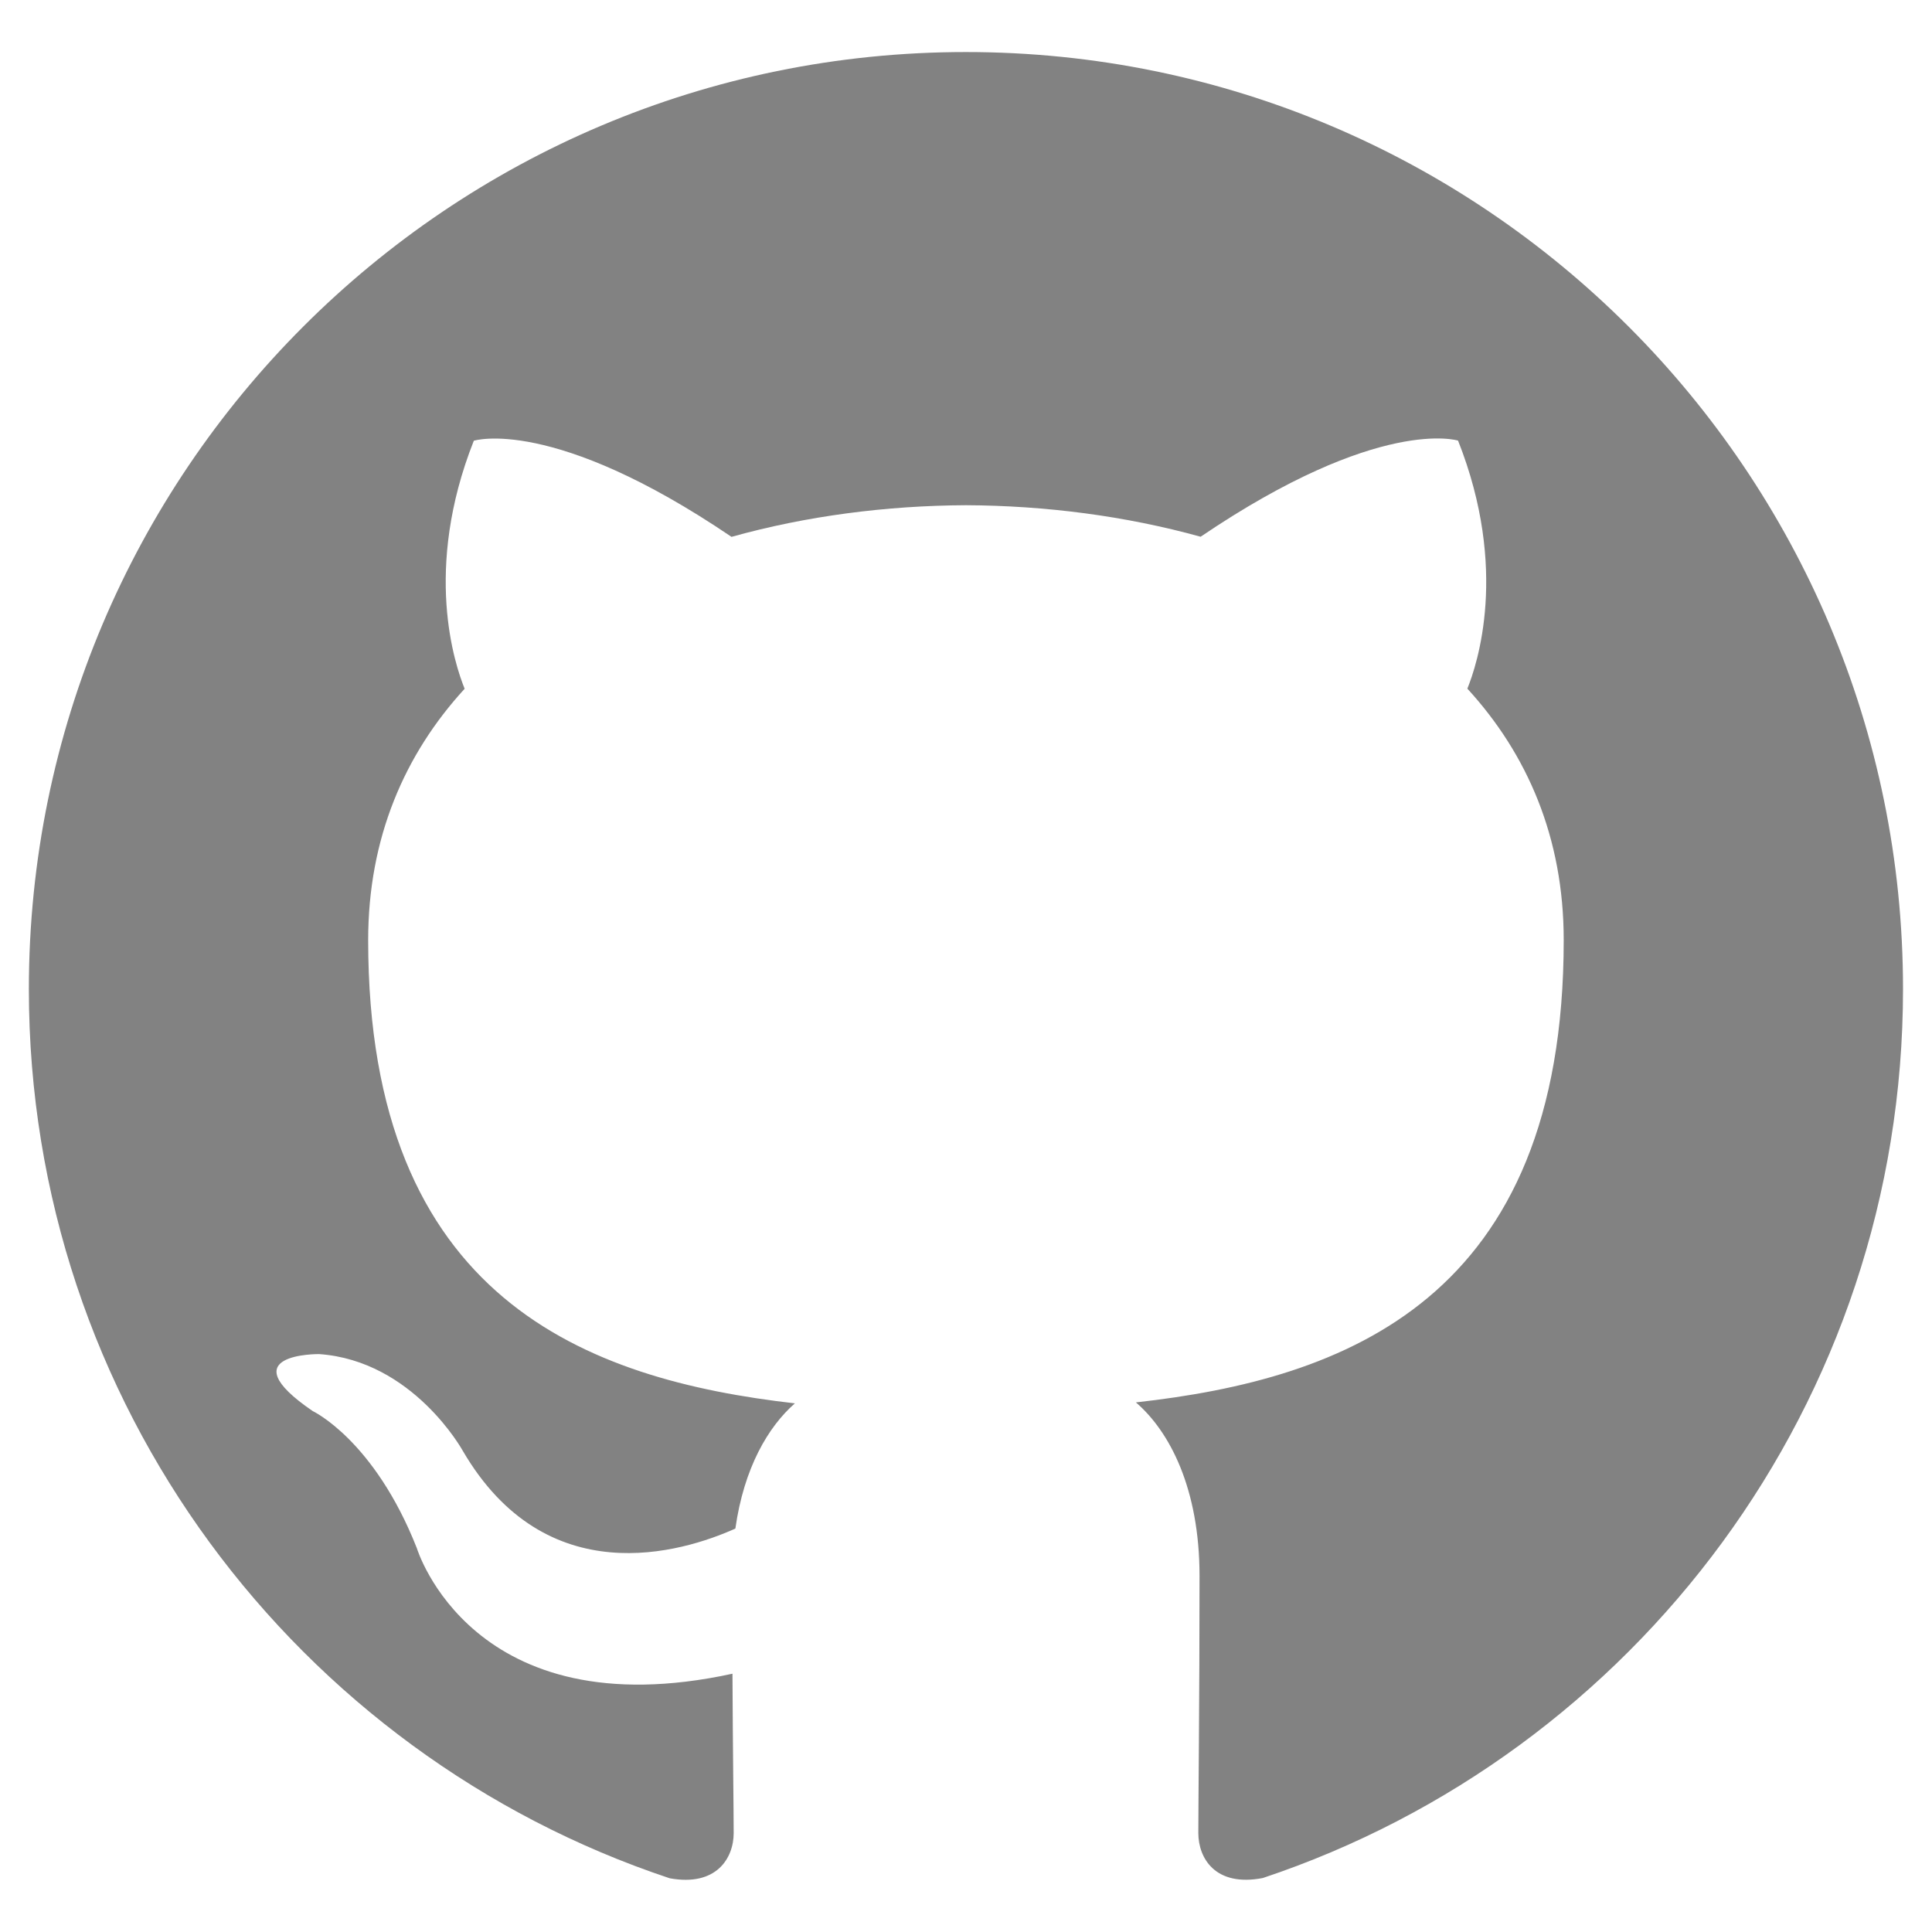
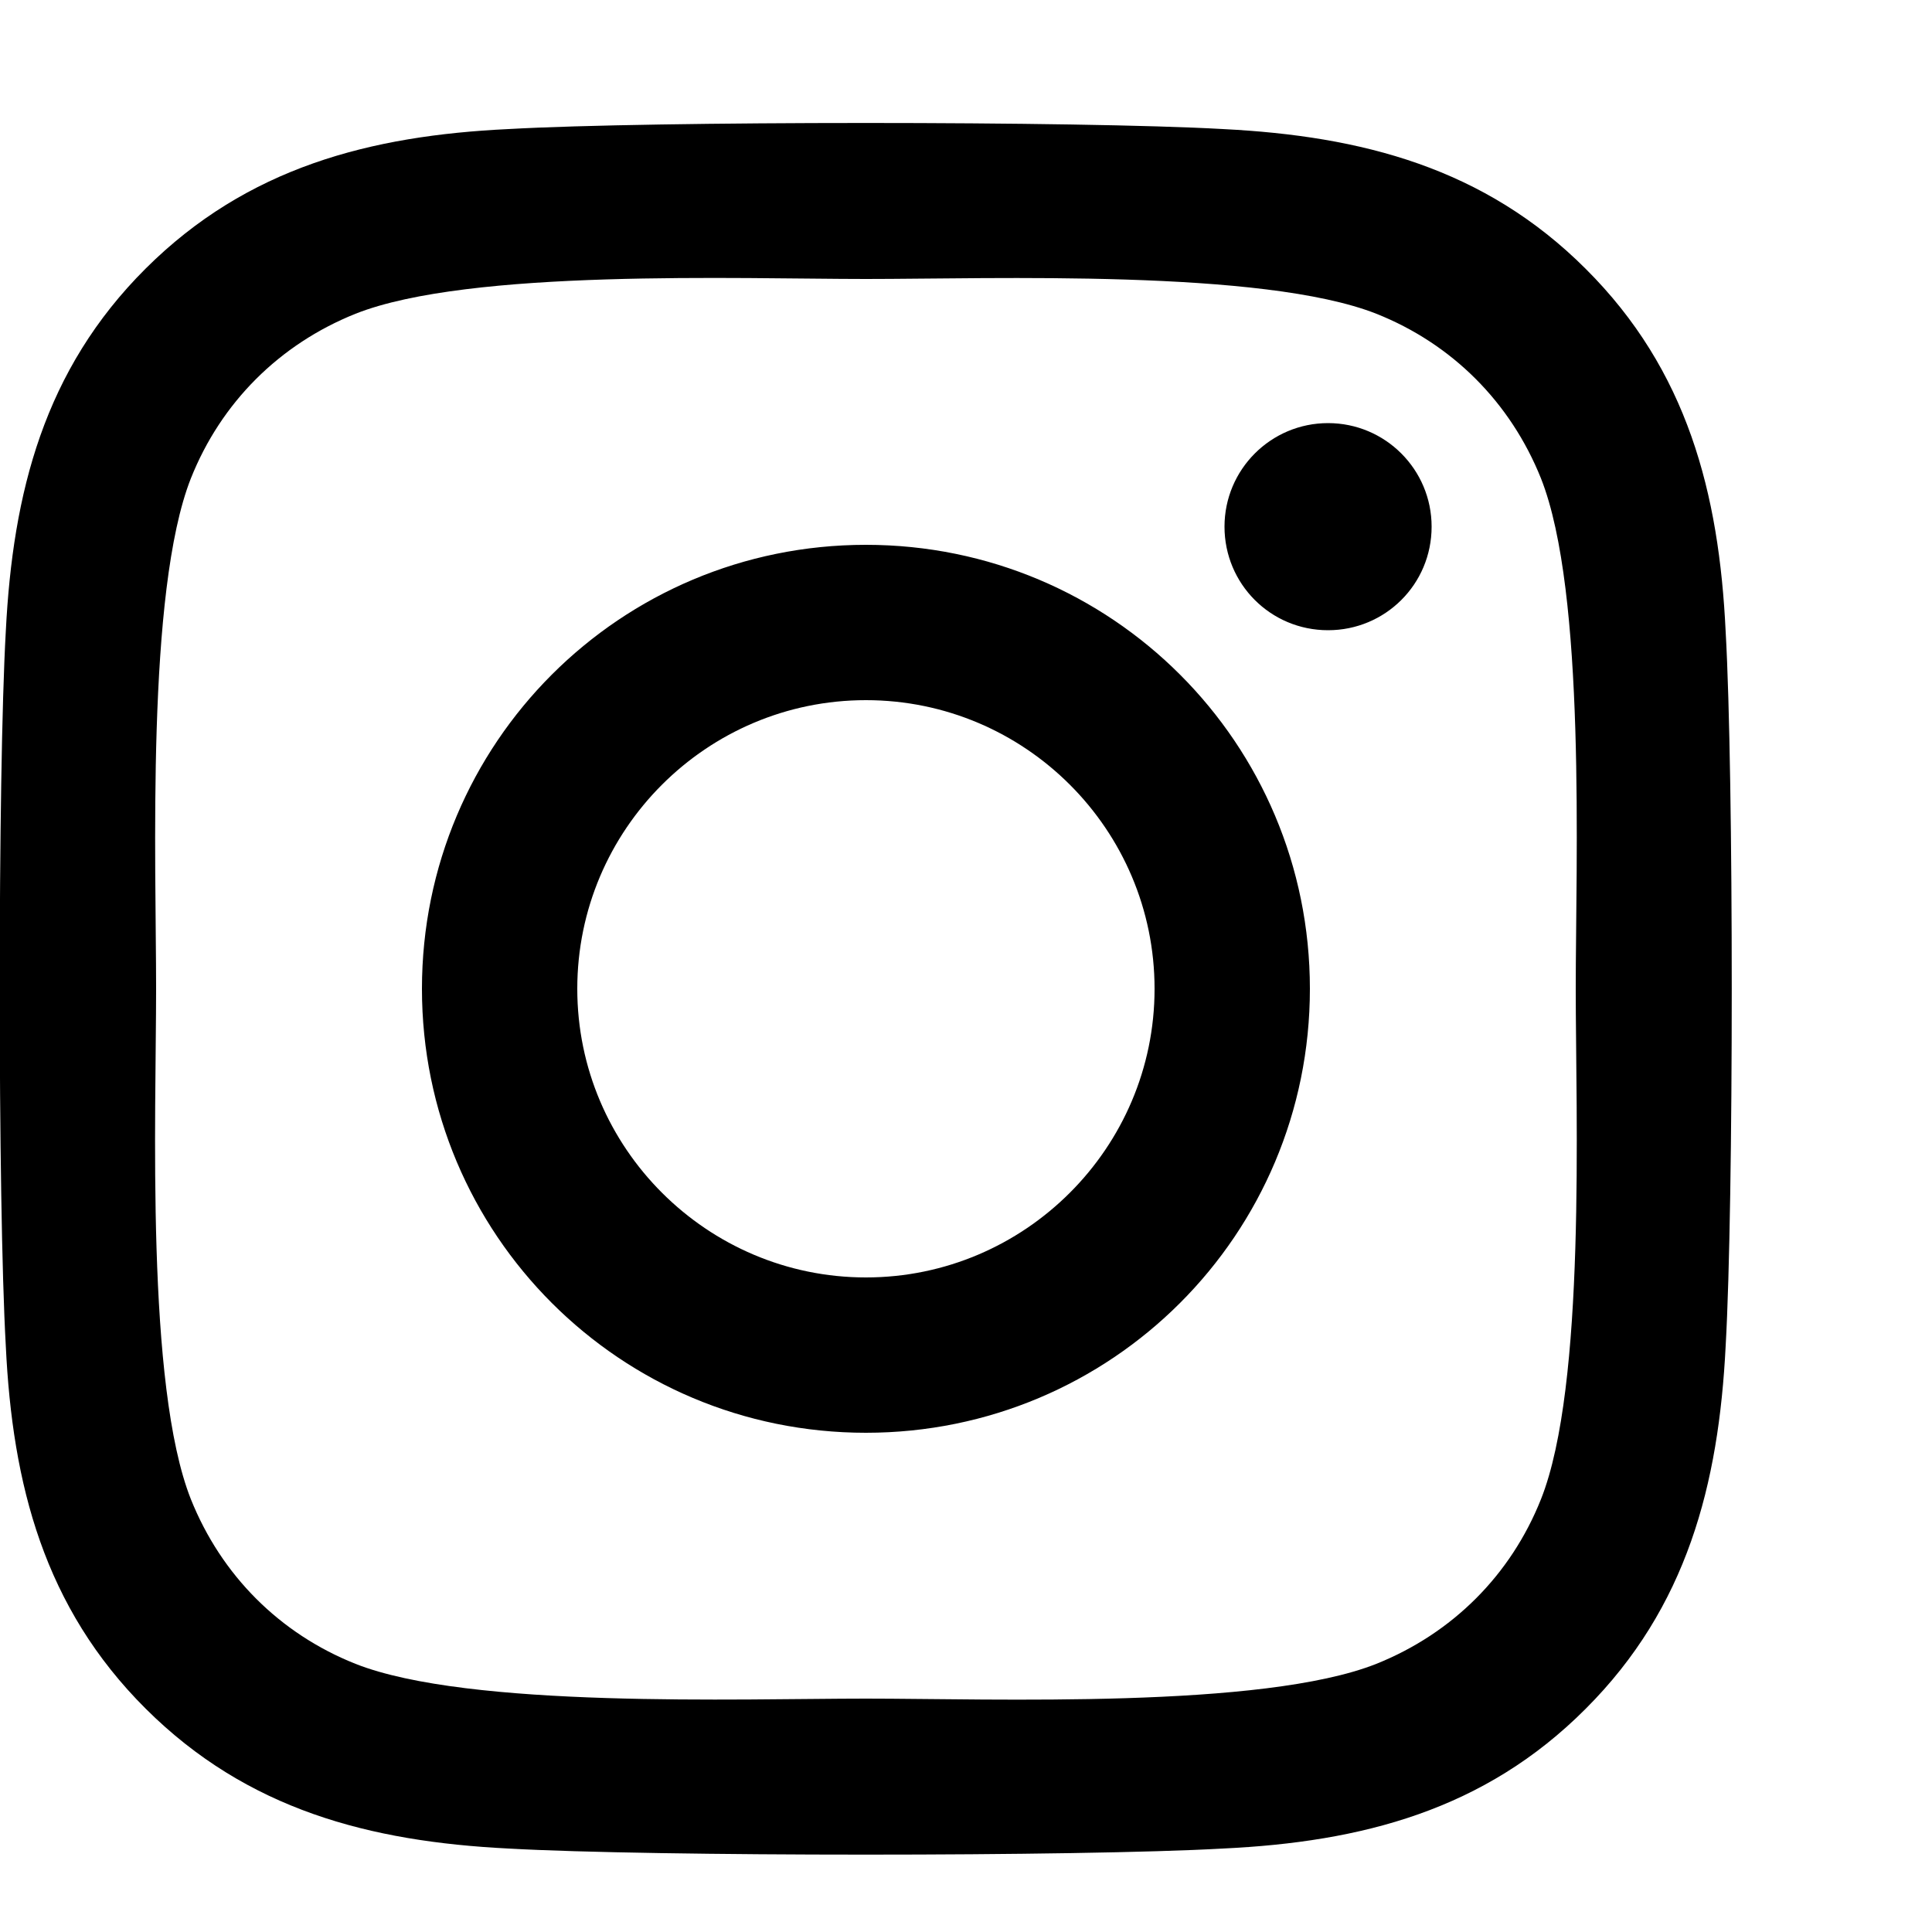
- <svg viewBox="0 0 16 16">
-   <path fill="#828282" d="M7.999,0.431c-4.285,0-7.76,3.474-7.76,7.761 c0,3.428,2.223,6.337,5.307,7.363c0.388,0.071,0.53-0.168,0.53-0.374c0-0.184-0.007-0.672-0.01-1.32 c-2.159,0.469-2.614-1.04-2.614-1.04c-0.353-0.896-0.862-1.135-0.862-1.135c-0.705-0.481,0.053-0.472,0.053-0.472 c0.779,0.055,1.189,0.8,1.189,0.8c0.692,1.186,1.816,0.843,2.258,0.645c0.071-0.502,0.271-0.843,0.493-1.037 C4.86,11.425,3.049,10.76,3.049,7.786c0-0.847,0.302-1.54,0.799-2.082C3.768,5.507,3.501,4.718,3.924,3.65 c0,0,0.652-0.209,2.134,0.796C6.677,4.273,7.34,4.187,8,4.184c0.659,0.003,1.323,0.089,1.943,0.261 c1.482-1.004,2.132-0.796,2.132-0.796c0.423,1.068,0.157,1.857,0.077,2.054c0.497,0.542,0.798,1.235,0.798,2.082 c0,2.981-1.814,3.637-3.543,3.829c0.279,0.24,0.527,0.713,0.527,1.437c0,1.037-0.01,1.874-0.01,2.129 c0,0.208,0.14,0.449,0.534,0.373c3.081-1.028,5.302-3.935,5.302-7.362C15.76,3.906,12.285,0.431,7.999,0.431z" />
+ <svg xmlns="http://www.w3.org/2000/svg" viewBox="0 0 500 500">
+   <path d="M224.1 141c-63.6 0-114.9 51.3-114.9 114.9s51.3 114.9 114.9 114.9S339 319.5 339 255.9 287.7 141 224.1 141zm0 189.6c-41.1 0-74.7-33.5-74.7-74.7s33.5-74.7 74.7-74.7 74.7 33.5 74.7 74.7-33.6 74.7-74.7 74.7zm146.4-194.3c0 14.9-12 26.8-26.8 26.8-14.9 0-26.8-12-26.8-26.8s12-26.8 26.8-26.8 26.8 12 26.8 26.8zm76.1 27.2c-1.7-35.9-9.9-67.7-36.2-93.9-26.2-26.2-58-34.4-93.9-36.2-37-2.1-147.9-2.1-184.9 0-35.8 1.7-67.6 9.9-93.9 36.1s-34.4 58-36.2 93.9c-2.1 37-2.1 147.9 0 184.9 1.7 35.9 9.9 67.7 36.2 93.9s58 34.4 93.9 36.2c37 2.1 147.9 2.1 184.9 0 35.9-1.7 67.7-9.9 93.9-36.2 26.2-26.2 34.4-58 36.2-93.9 2.1-37 2.1-147.8 0-184.8zM398.8 388c-7.8 19.6-22.9 34.7-42.6 42.6-29.5 11.7-99.5 9-132.1 9s-102.7 2.6-132.1-9c-19.6-7.8-34.7-22.9-42.6-42.6-11.7-29.5-9-99.5-9-132.1s-2.6-102.7 9-132.1c7.8-19.6 22.9-34.7 42.6-42.6 29.5-11.7 99.5-9 132.1-9s102.7-2.6 132.1 9c19.6 7.8 34.7 22.9 42.6 42.6 11.7 29.5 9 99.5 9 132.1s2.7 102.7-9 132.1z" />
</svg>
